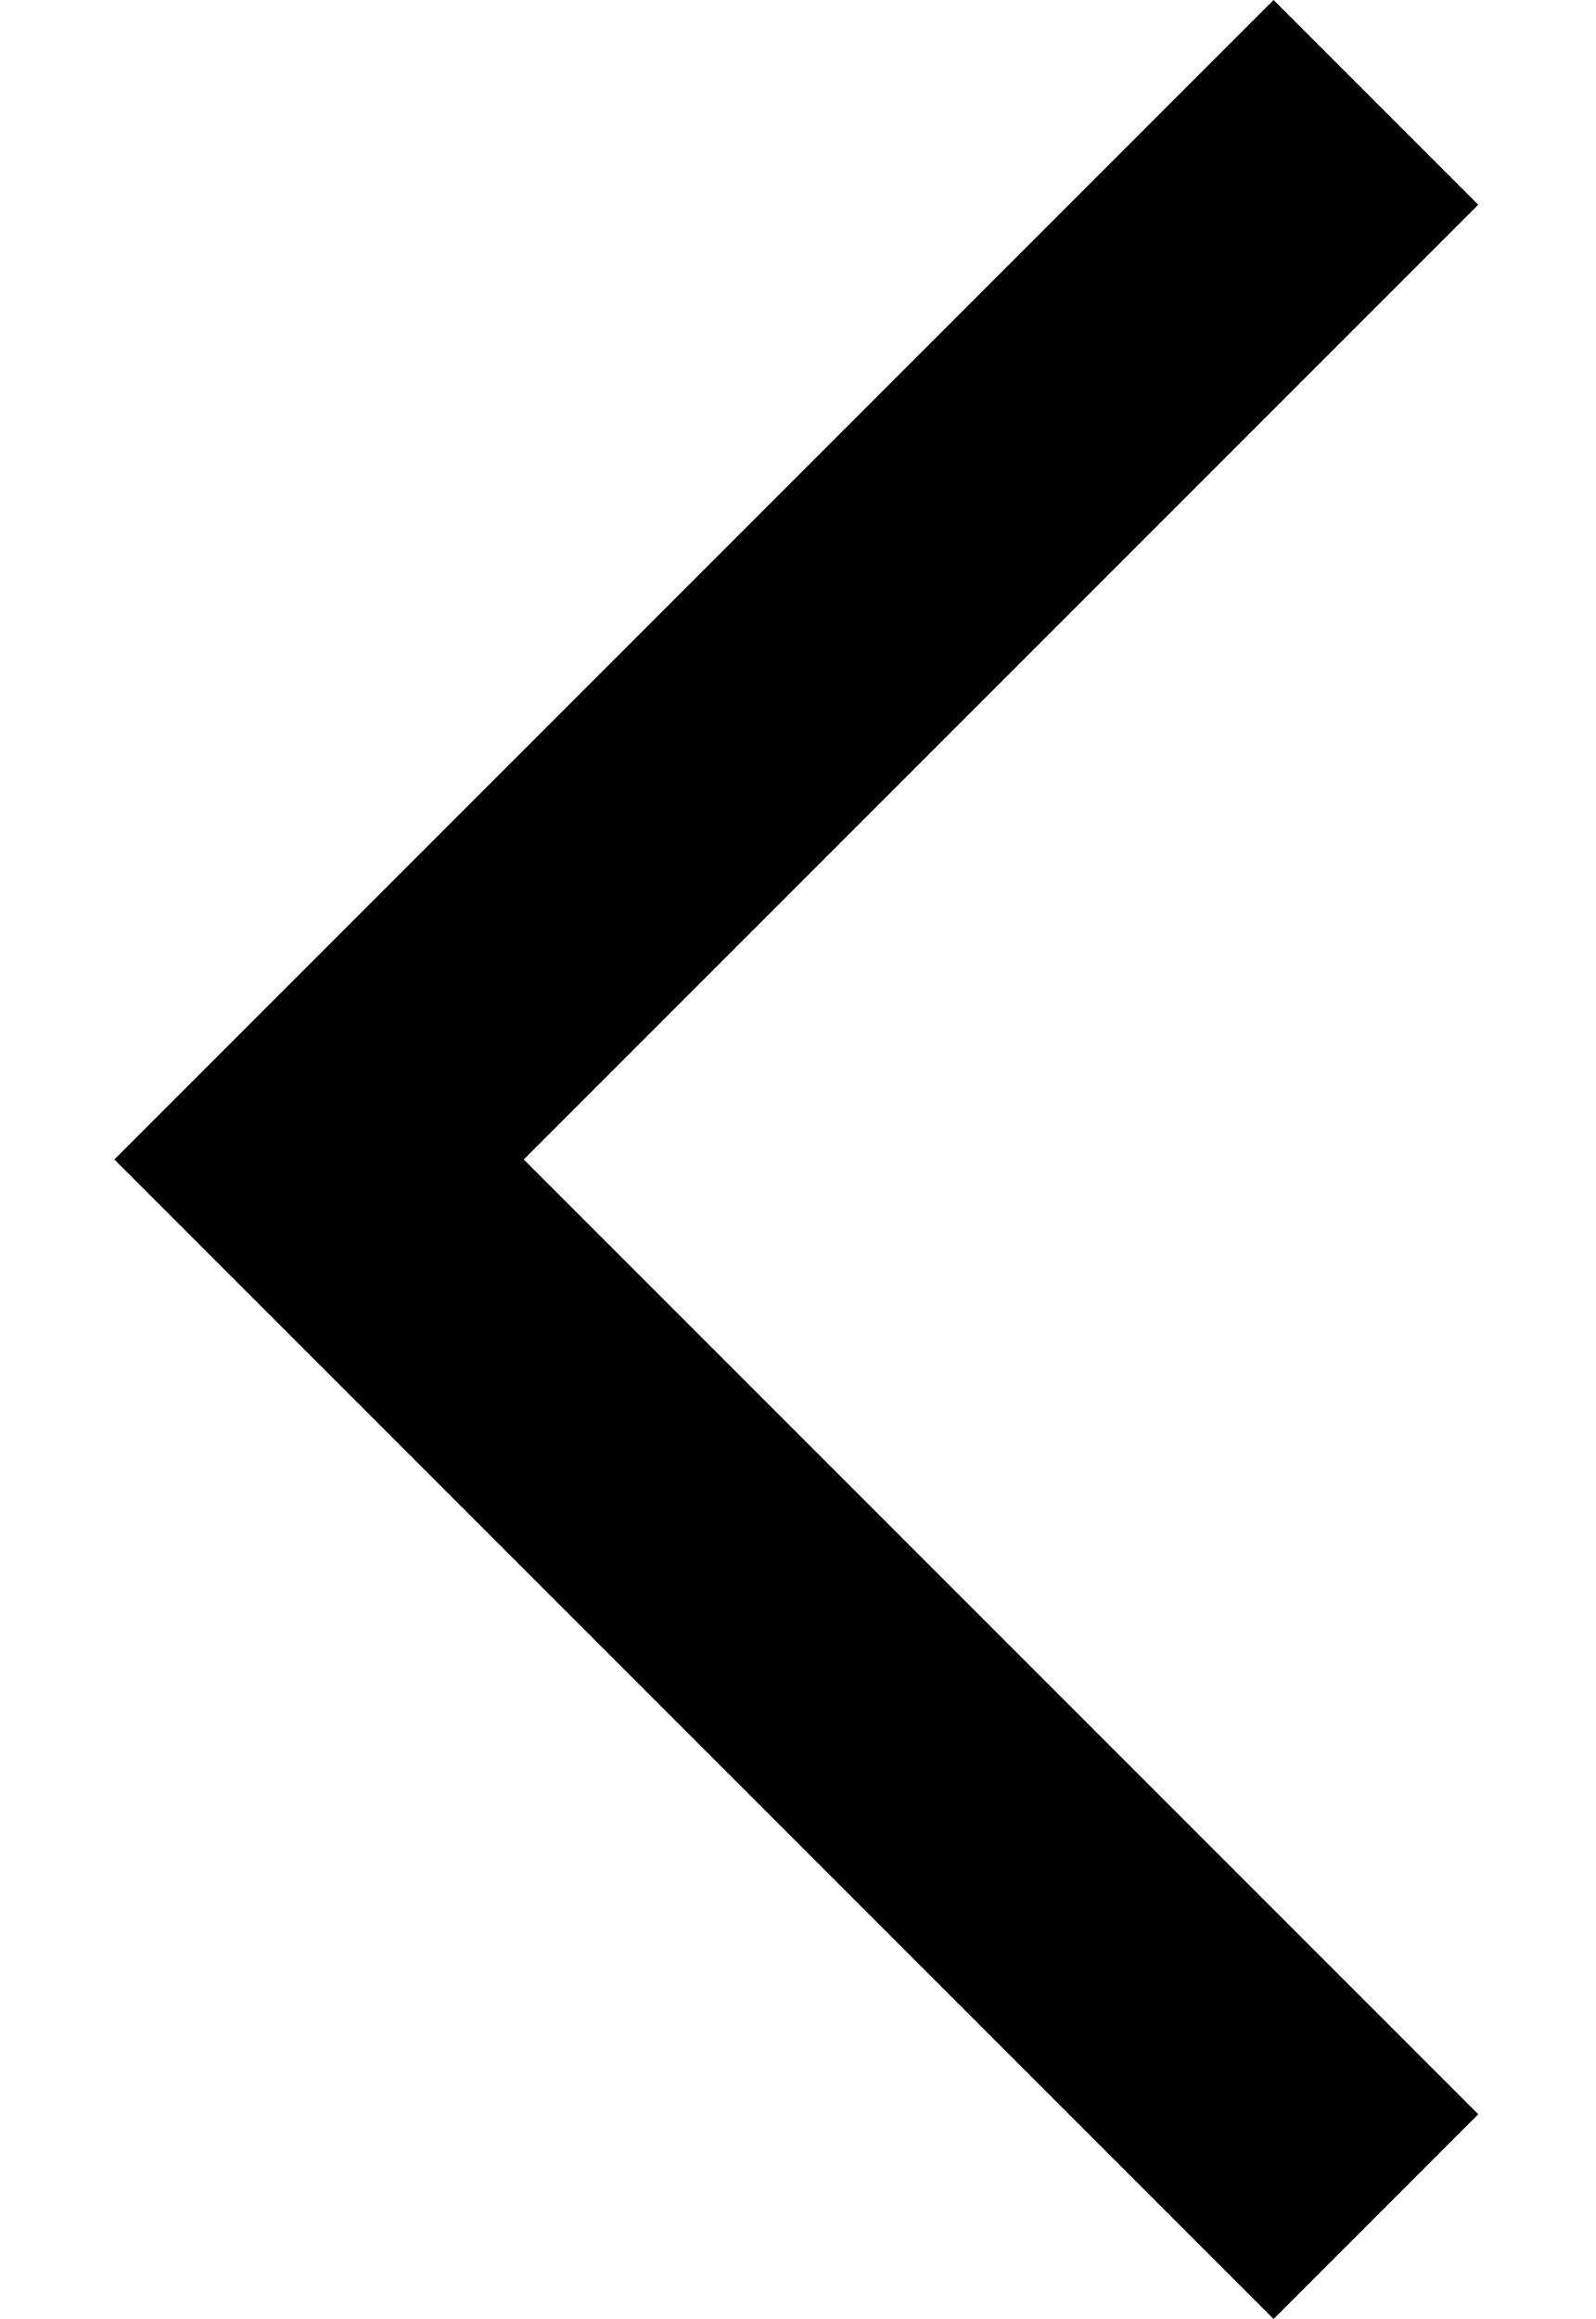
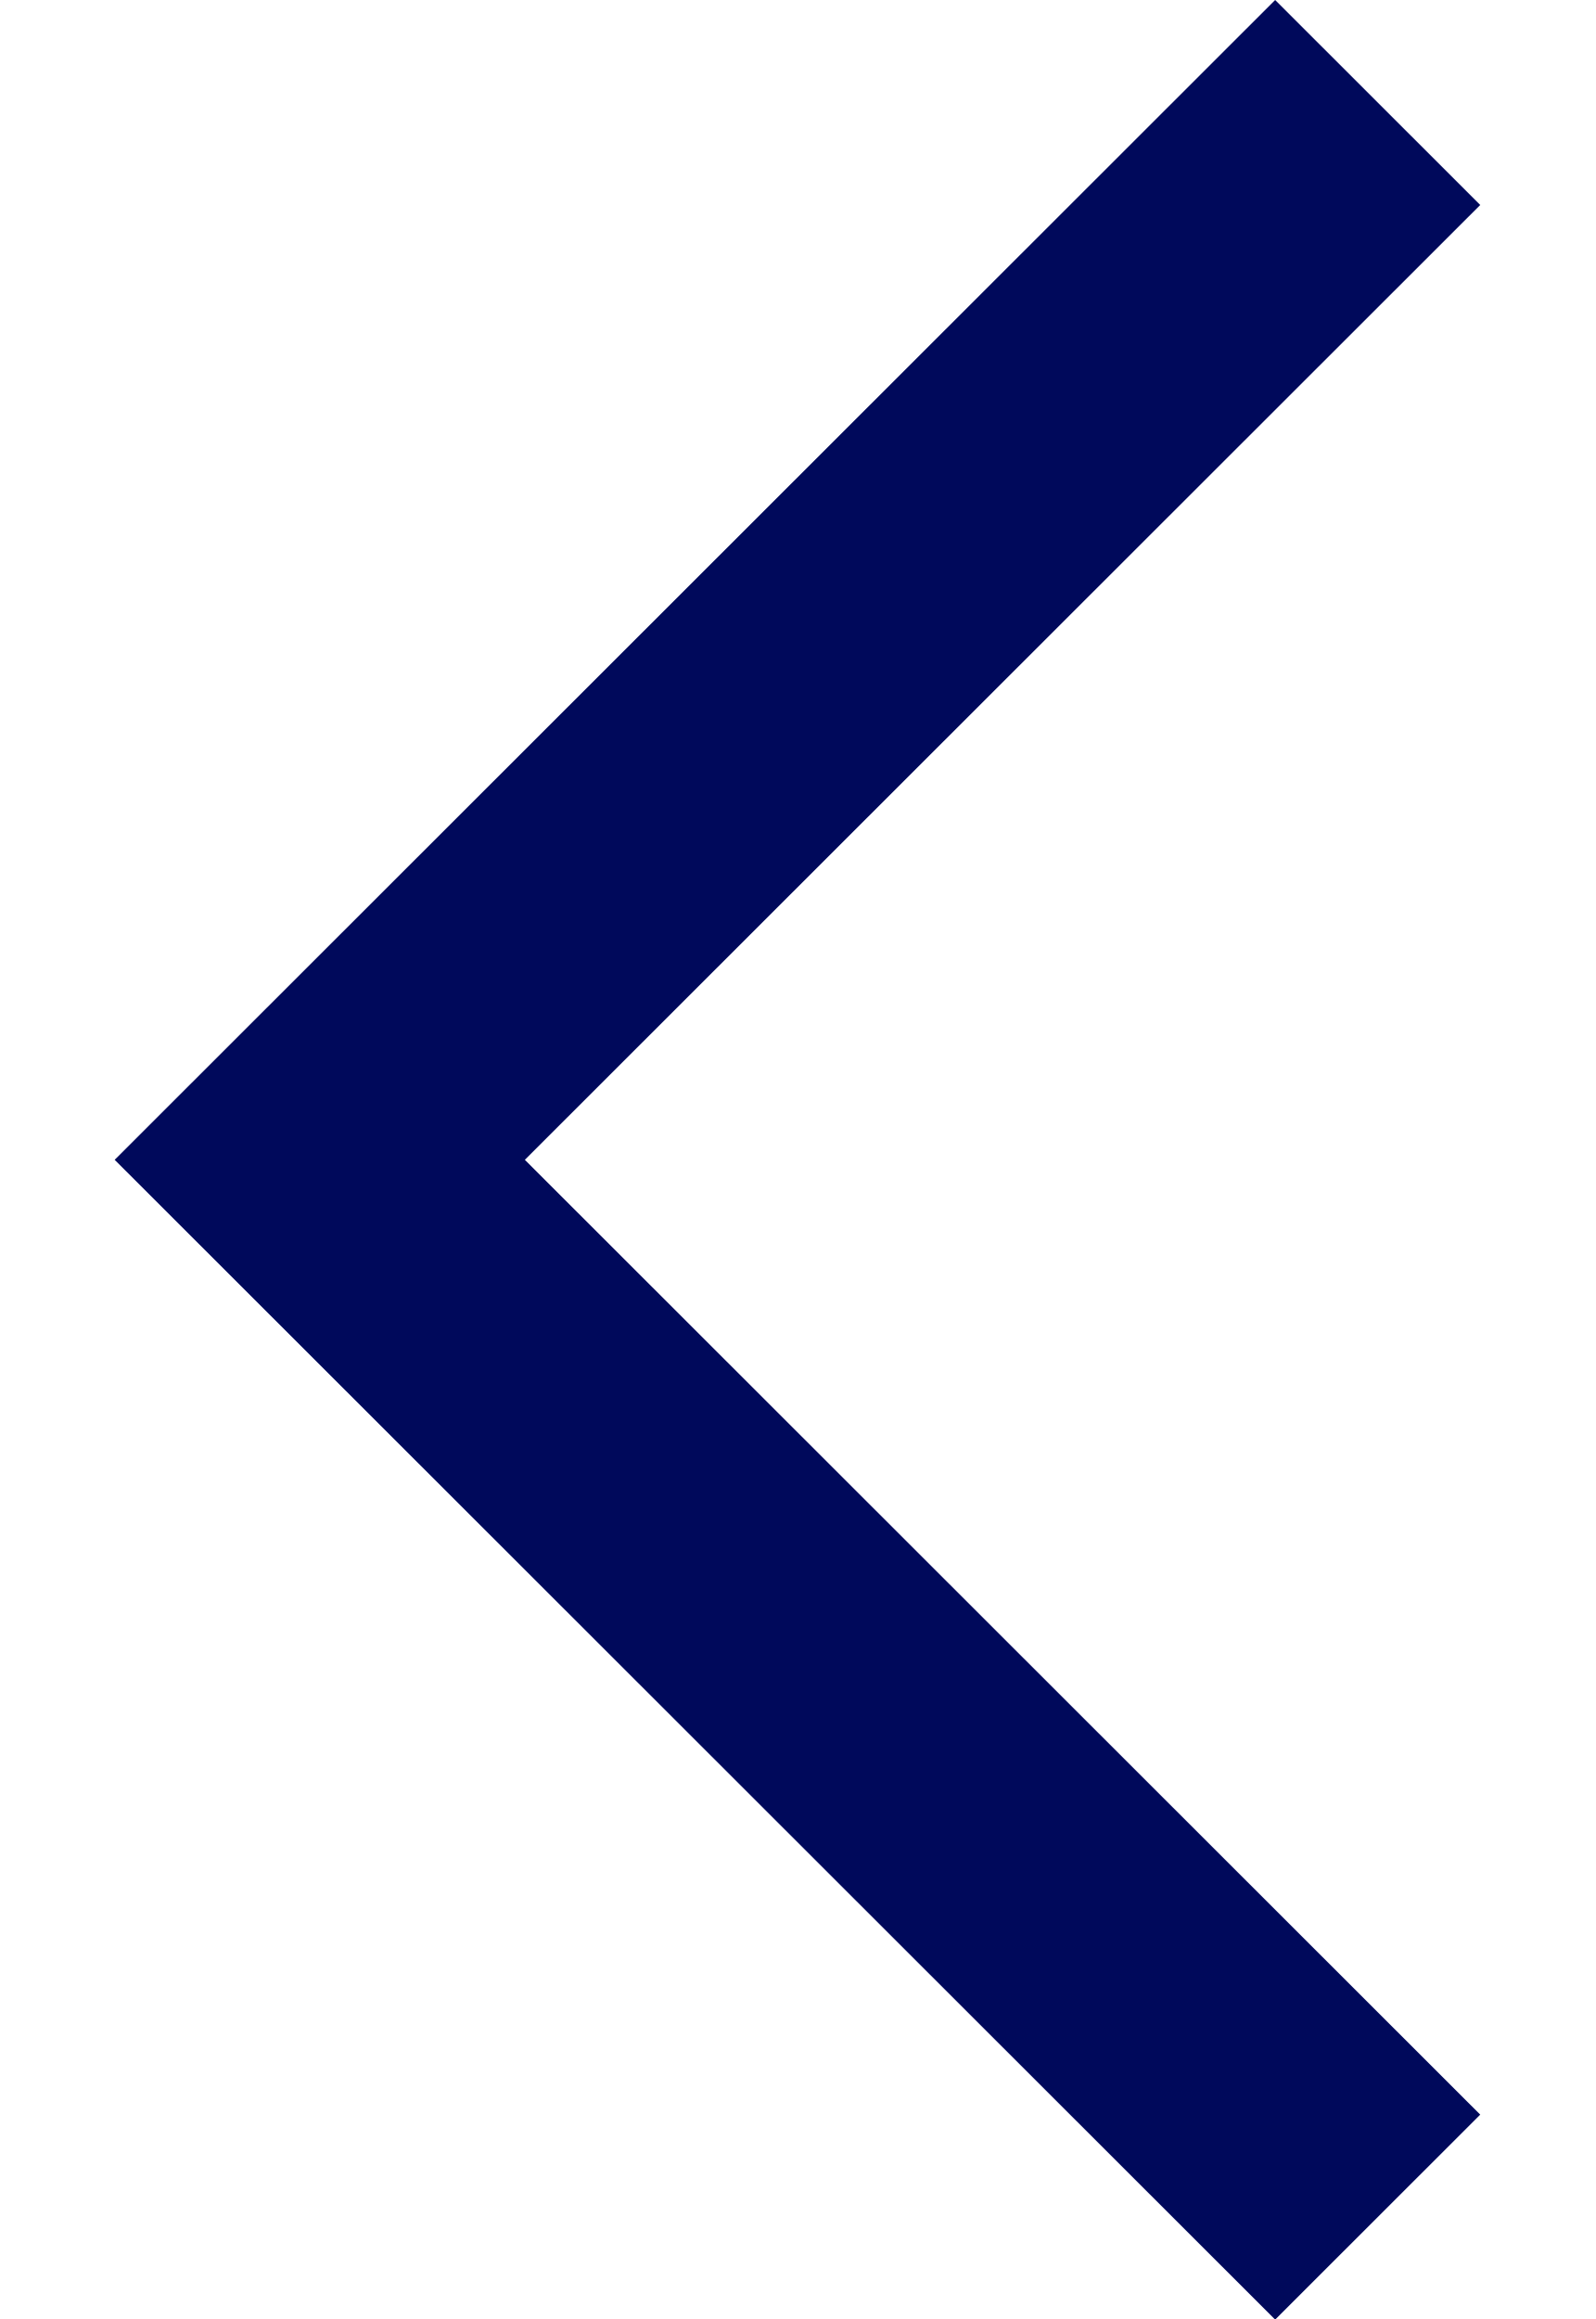
- <svg xmlns="http://www.w3.org/2000/svg" version="1.0" width="300pt" height="436pt" viewBox="0 0 300 436" preserveAspectRatio="xMidYMid meet">
-   <g transform="translate(0,436) scale(0.1,-0.1)" fill="#000000" stroke="none">
-     <path d="M1305 3270 l-1090 -1090 1090 -1090 1090 -1090 192 192 193 193 -897 897 -898 898 898 898 897 897 -193 193 -192 192 -1090 -1090z" />
+ <svg xmlns="http://www.w3.org/2000/svg" width="300px" height="436px" viewBox="0 0 300 436" version="1.1">
+   <g id="surface1">
+     <path style=" stroke:none;fill-rule:nonzero;fill:rgb(0%,3.529%,35.686%);fill-opacity:1;" d="M 98.703 218.059 L 278.371 397.578 L 239.805 436.113 L 21.566 218.059 L 239.805 0 L 278.371 38.539 Z M 98.703 218.059 " />
  </g>
</svg>
